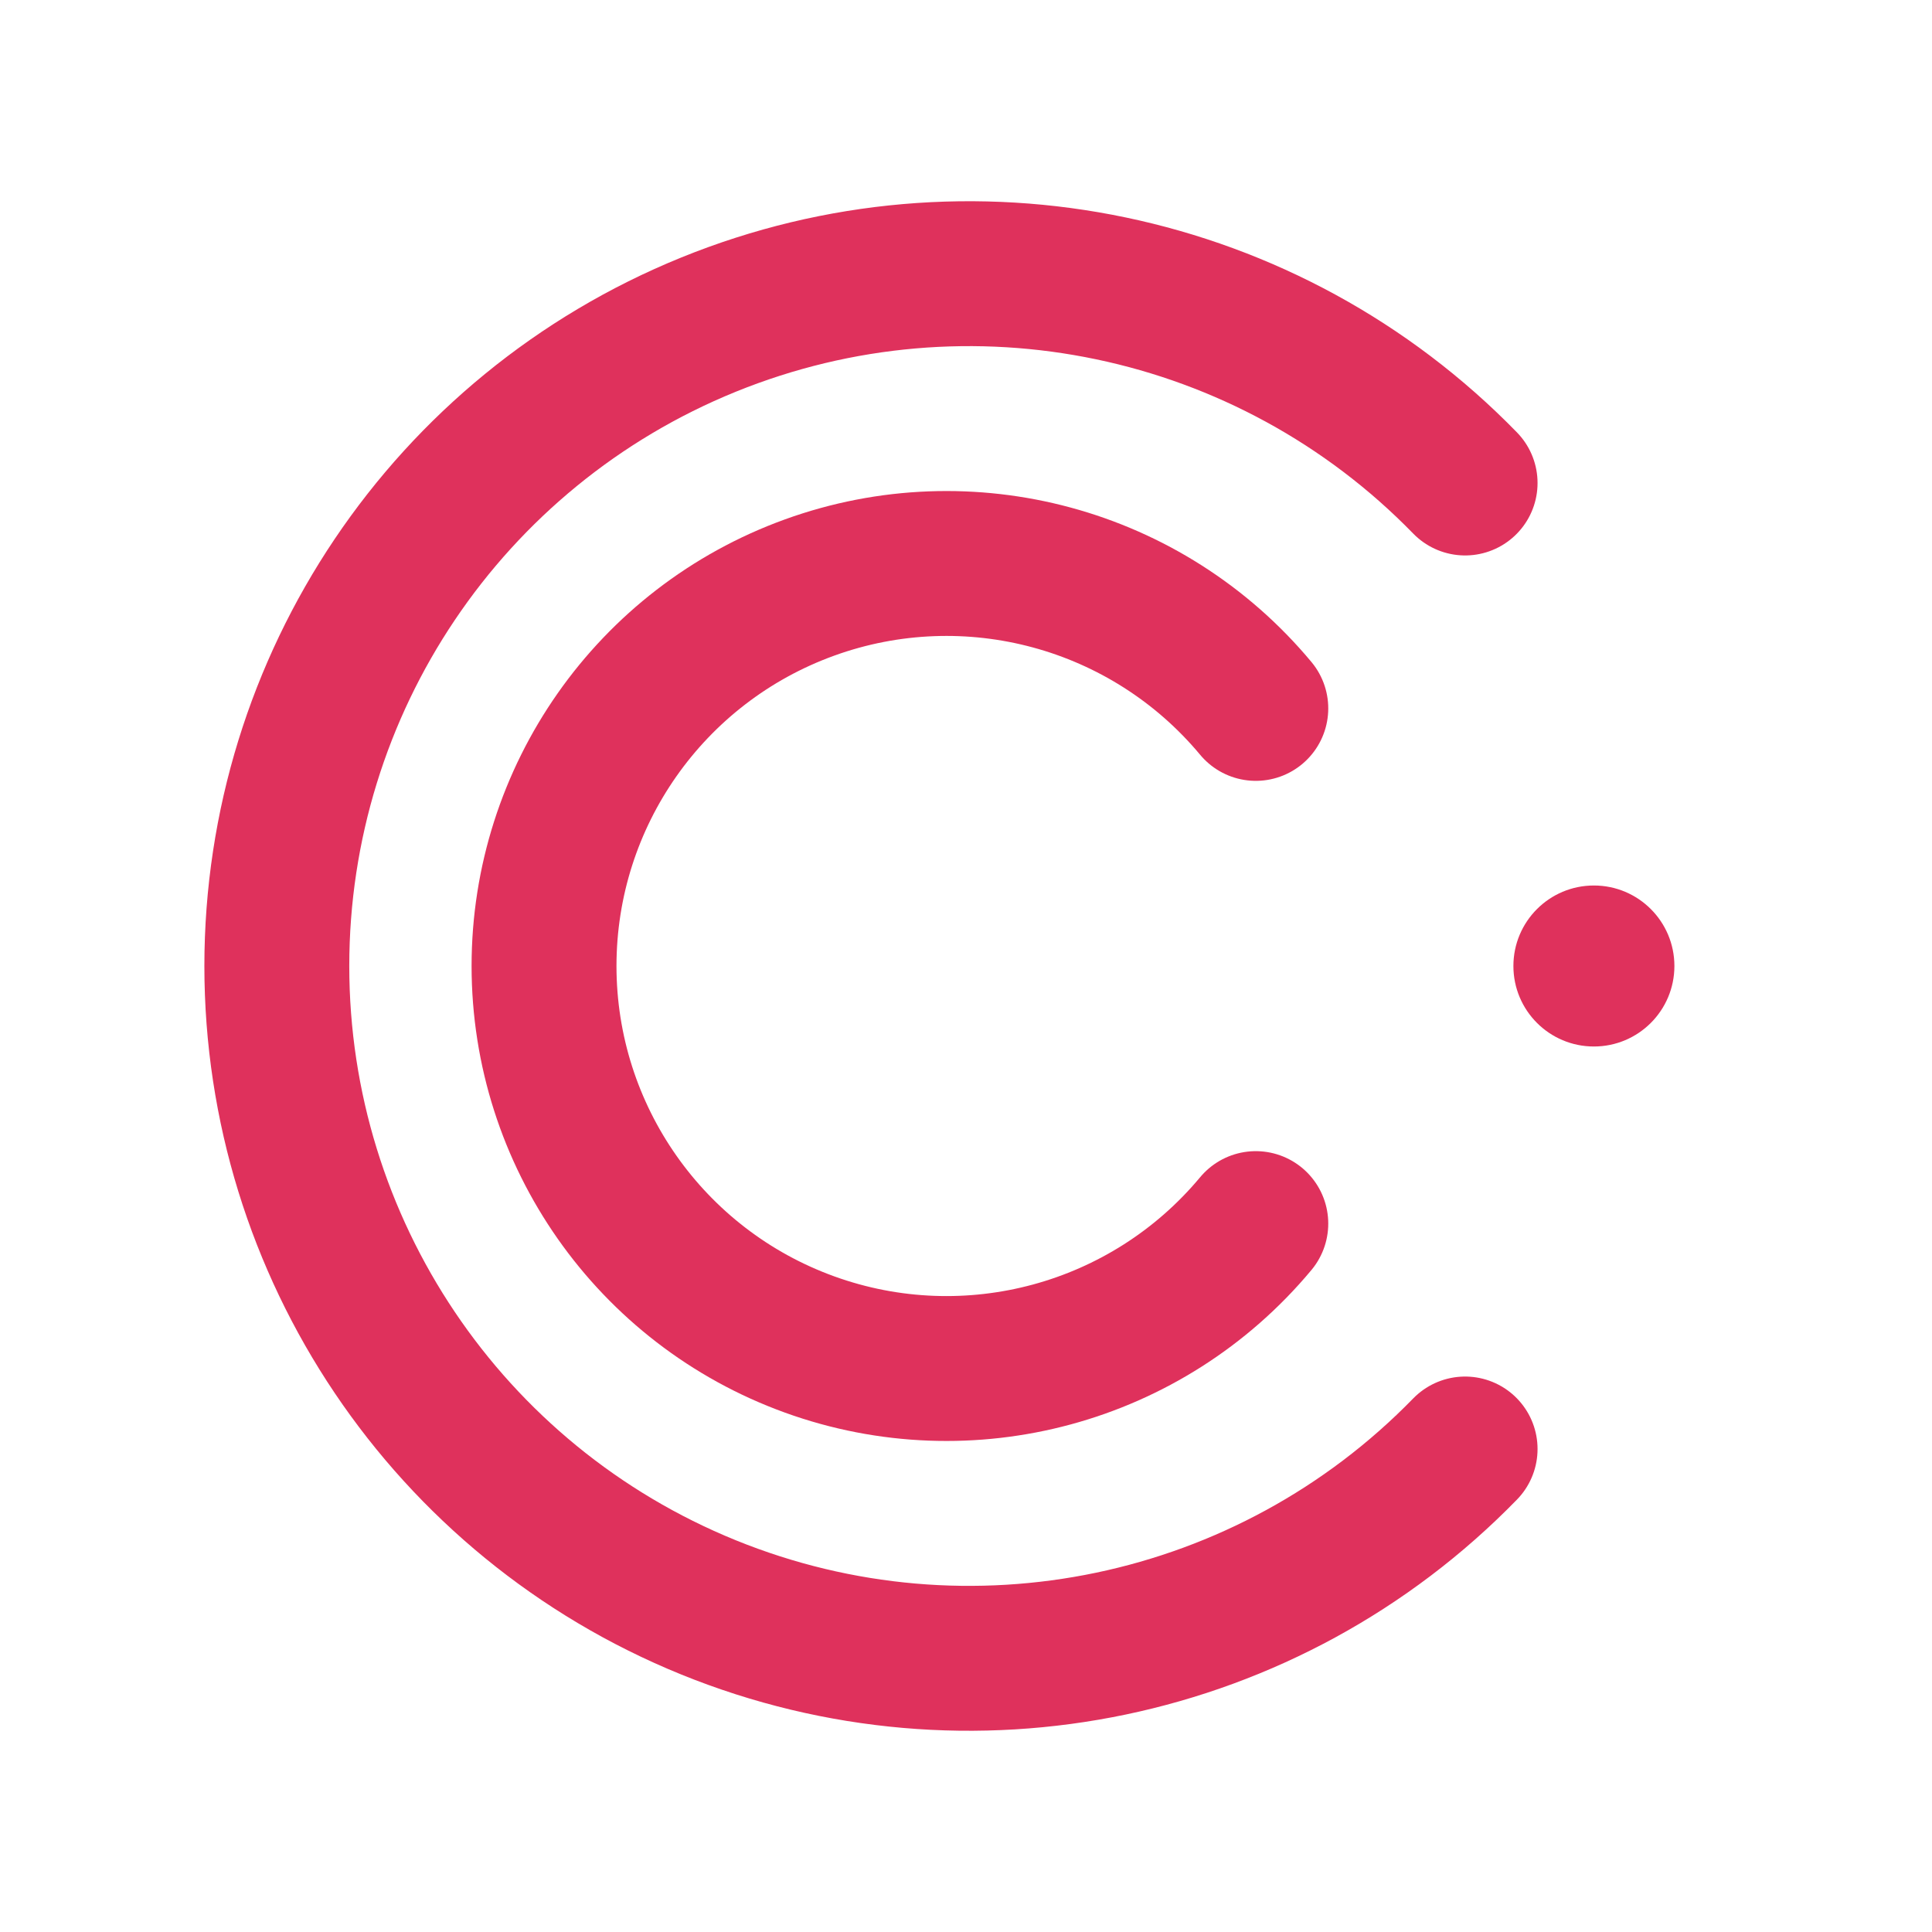
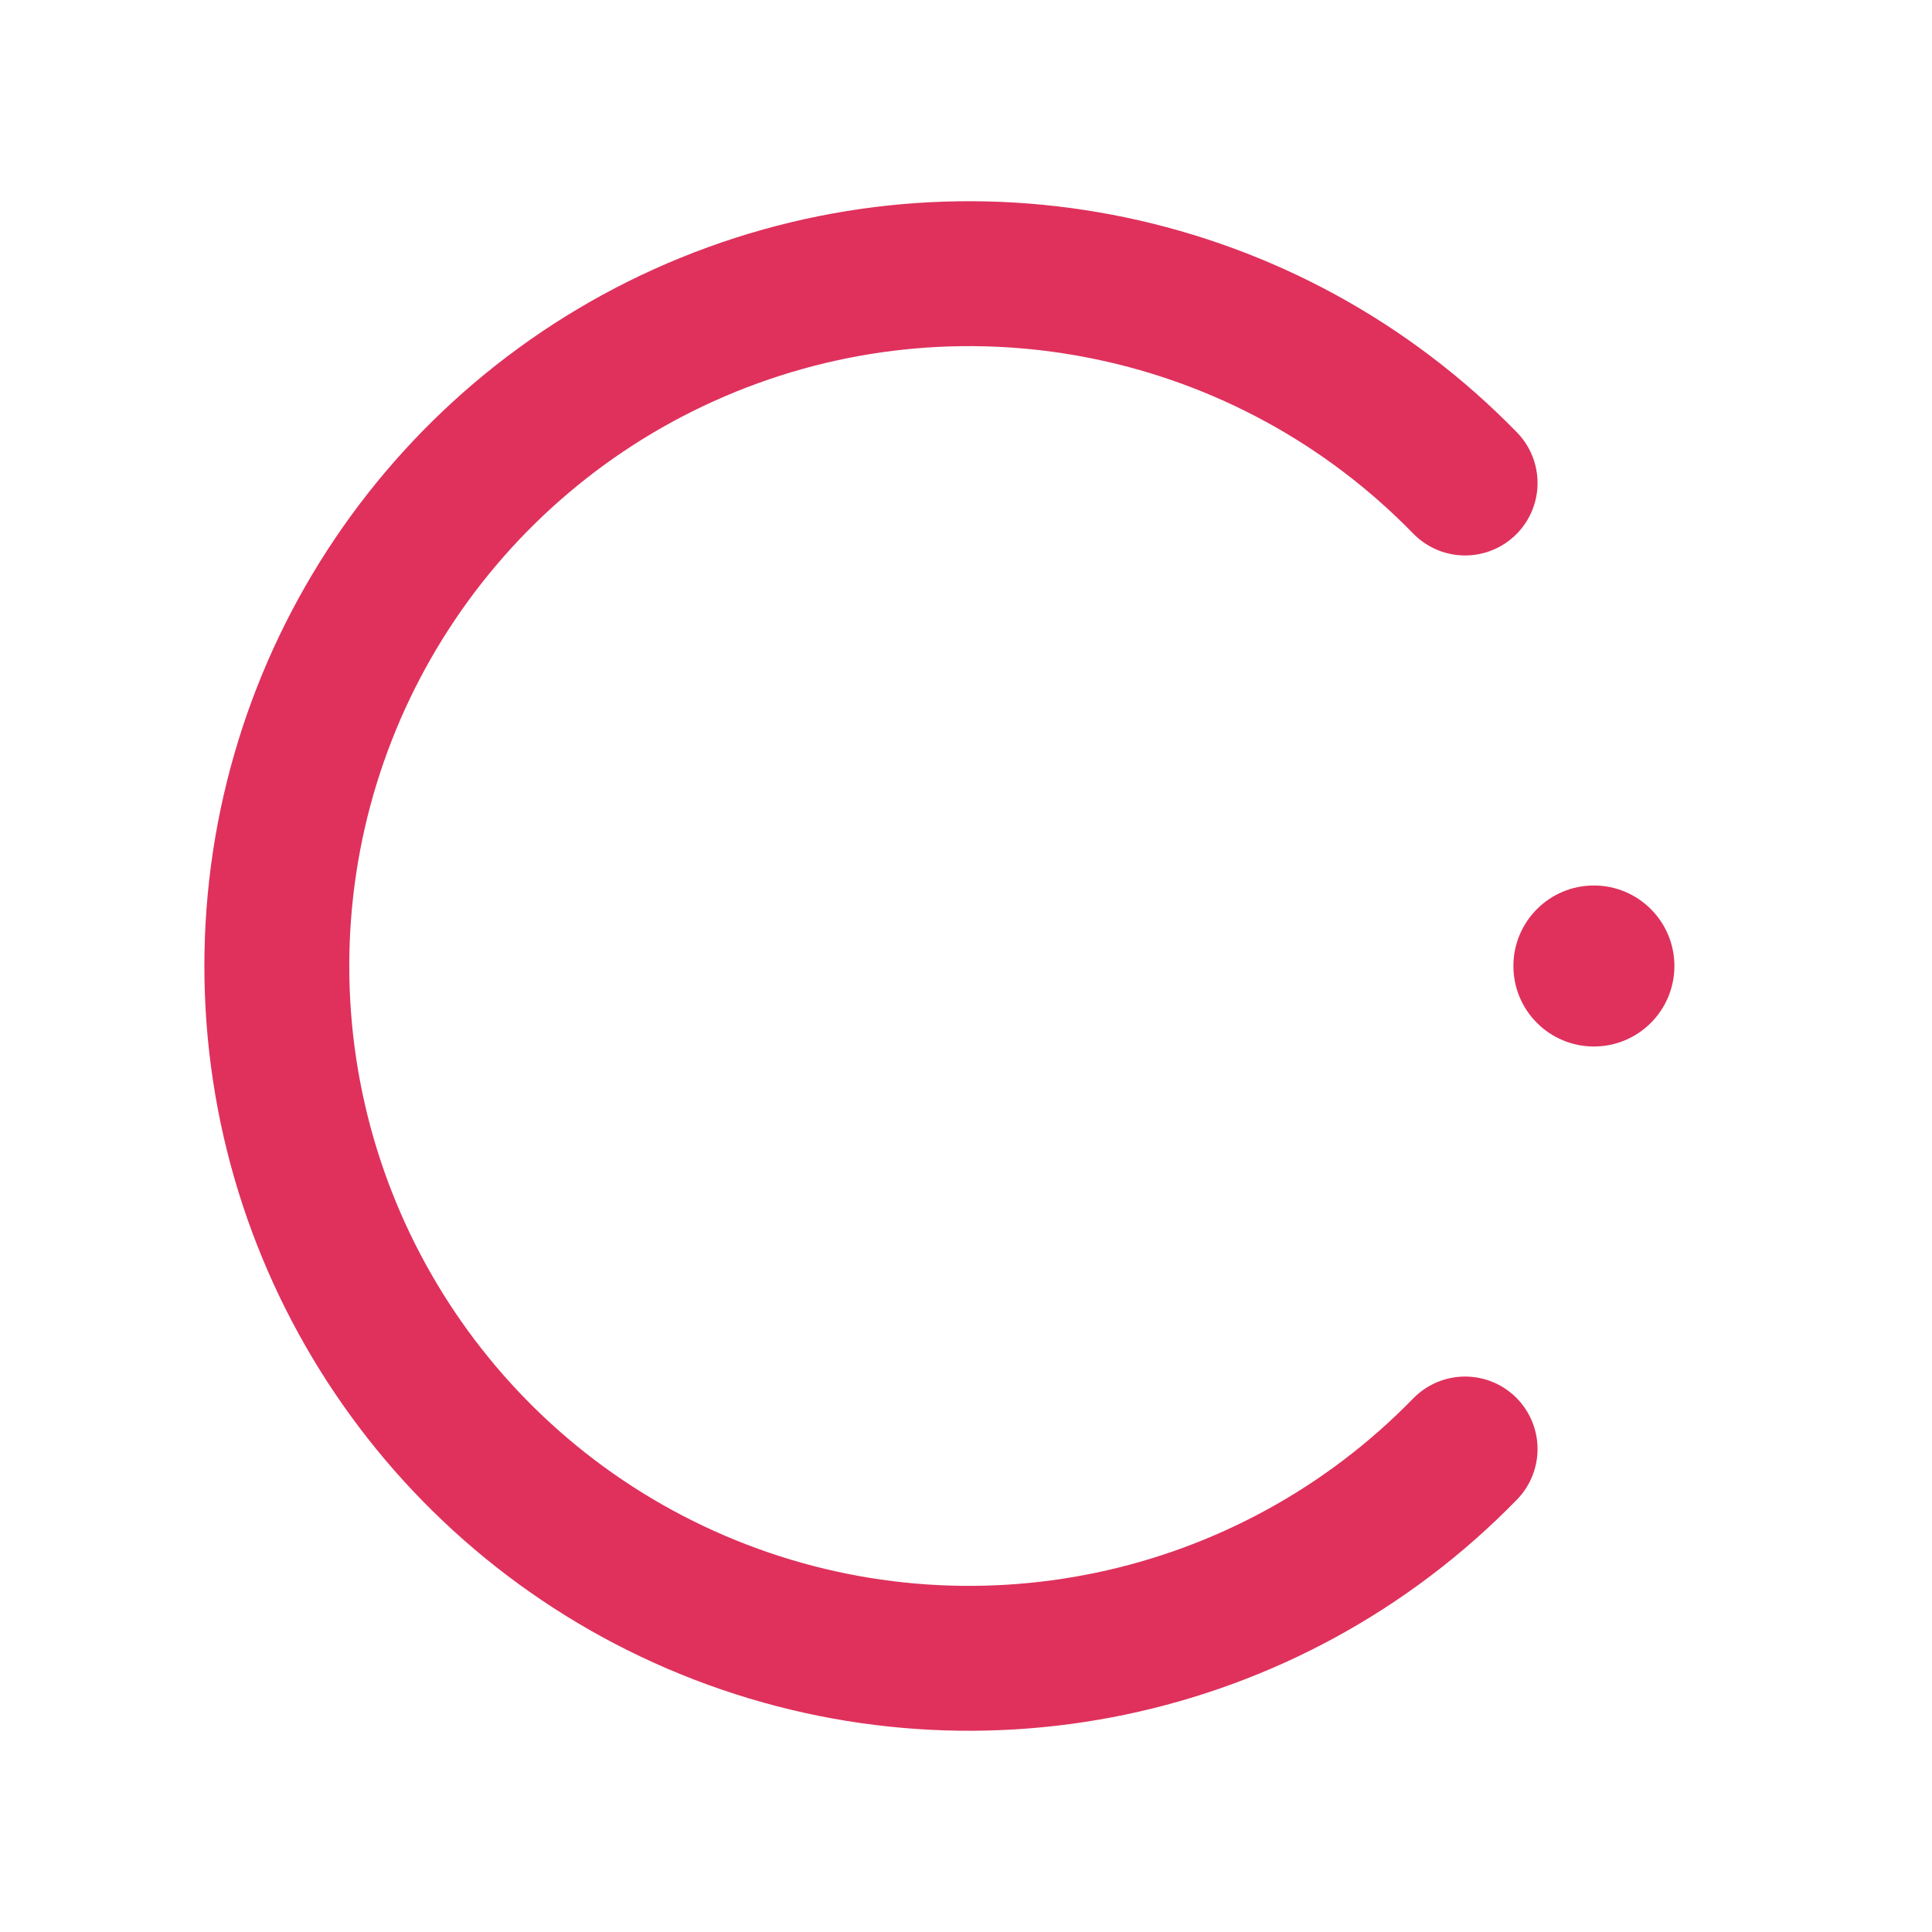
<svg xmlns="http://www.w3.org/2000/svg" viewBox="0 0 120 120">
  <g fill="none" stroke="#df315c" stroke-width="9" stroke-linecap="round">
    <path d="M91 30a43 43 0 1 0 0 60" />
-     <path d="M78 44a25 25 0 1 0 0 32" />
  </g>
  <circle cx="99" cy="60" r="5" fill="#df315c" />
</svg>
